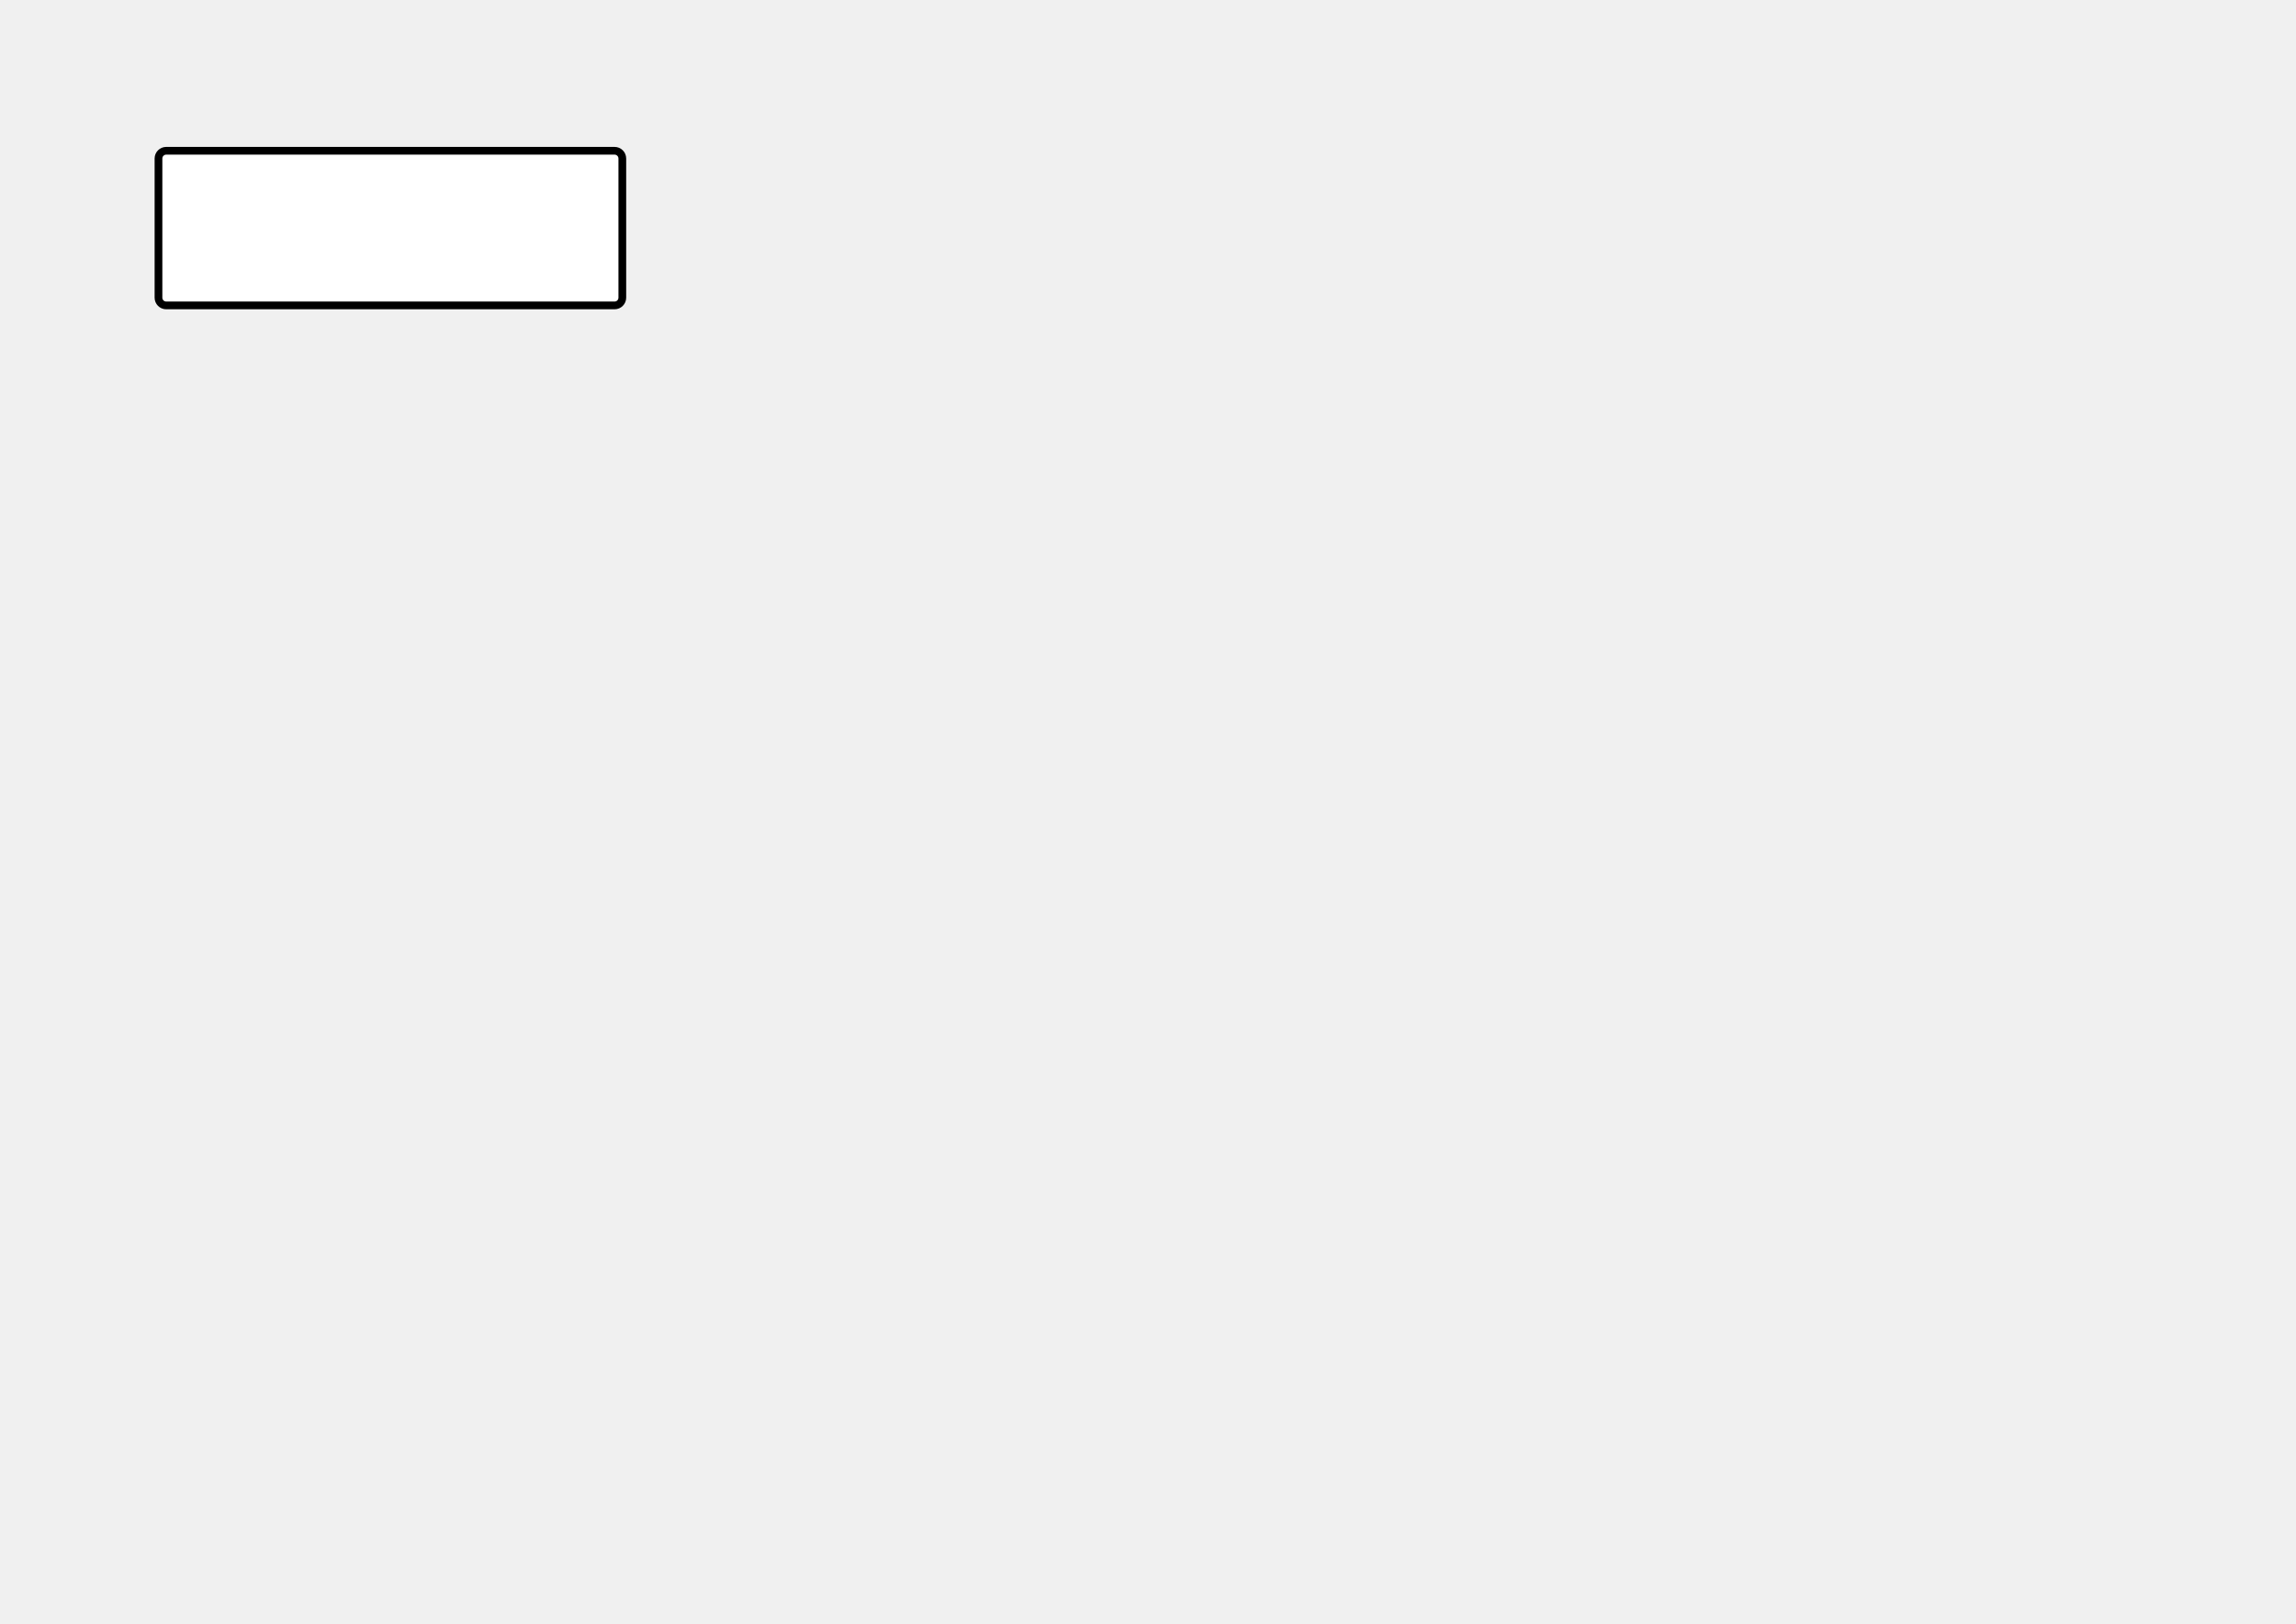
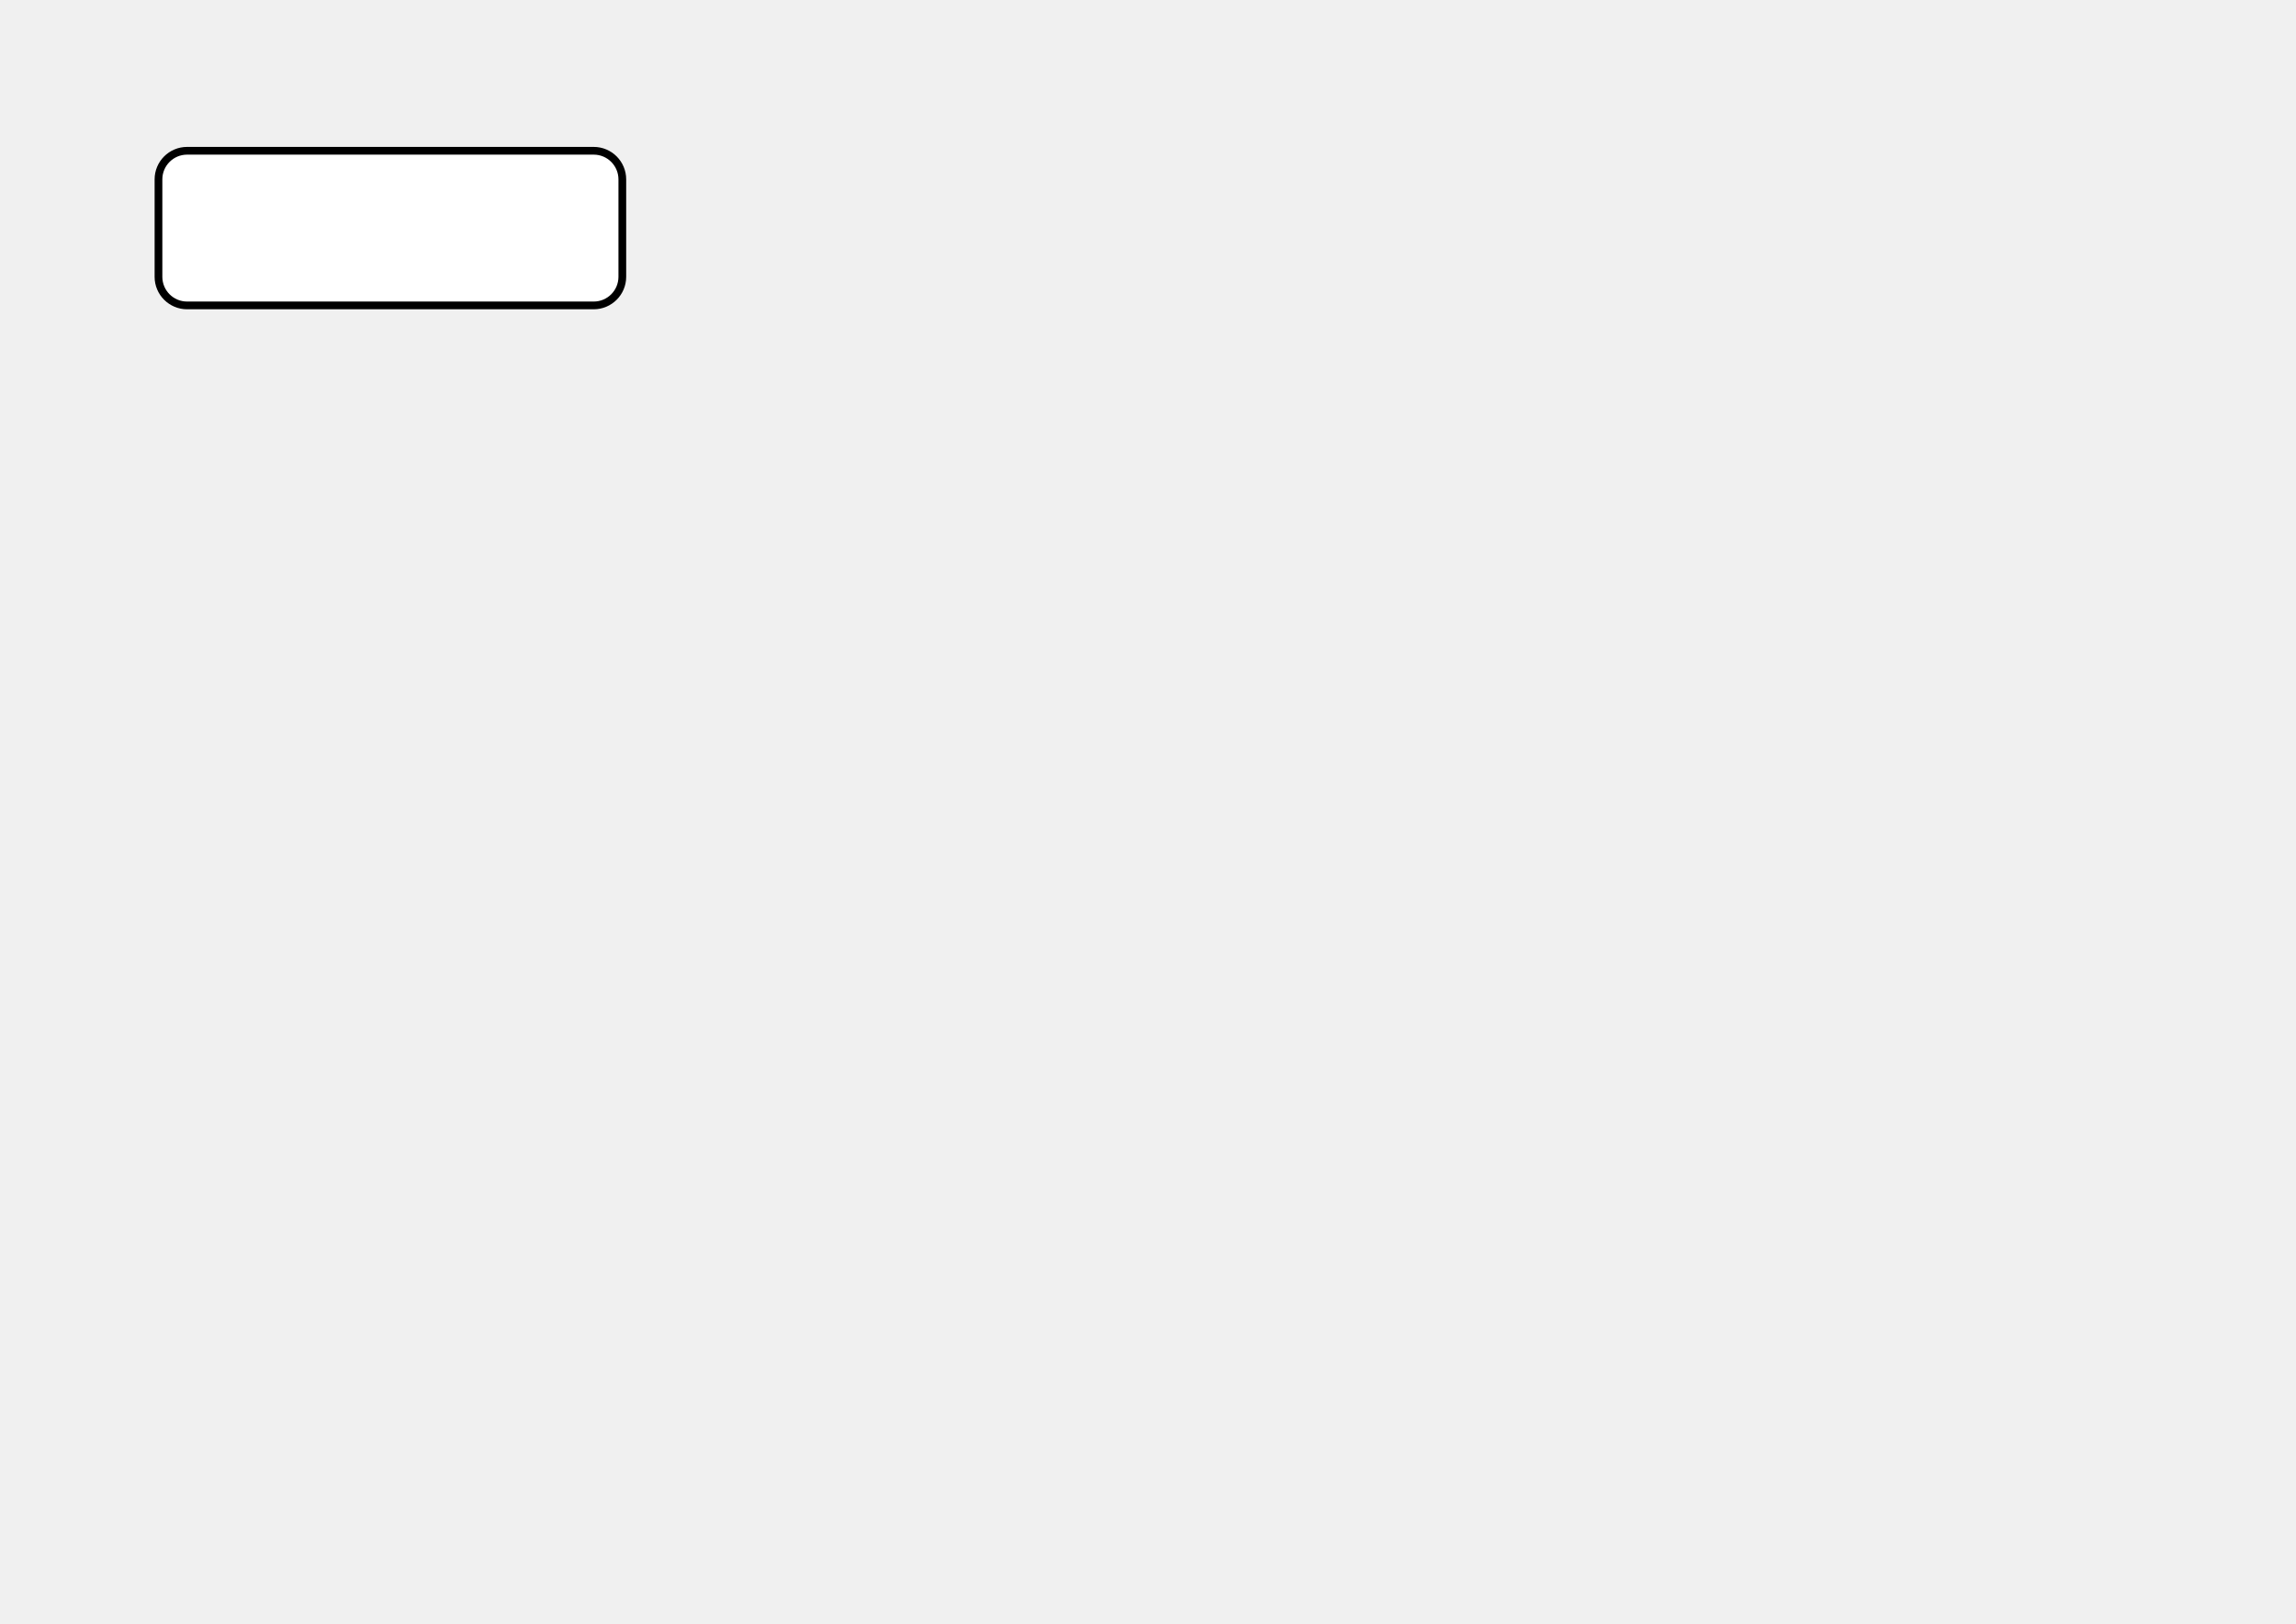
<svg xmlns="http://www.w3.org/2000/svg" width="297mm" height="210mm" viewBox="0 0 297 210" version="1.1" id="svg8">
  <defs id="defs2" />
  <g id="layer1" transform="translate(0,-87)">
-     <rect style="fill:#ffffff;fill-opacity:1;stroke:#000000;stroke-width:1;stroke-linecap:butt;stroke-linejoin:round;stroke-miterlimit:4;stroke-dasharray:none;stroke-dashoffset:0" id="rect29" width="60" height="20" x="20.5" y="106.5" rx="1" ry="1" />
+     <rect style="fill:#ffffff;fill-opacity:1;stroke:#000000;stroke-width:1;stroke-linecap:butt;stroke-linejoin:round;stroke-miterlimit:4;stroke-dasharray:none;stroke-dashoffset:0" id="rect29" width="60" height="20" x="20.5" y="106.5" rx="3.7" ry="3.7" />
  </g>
</svg>
